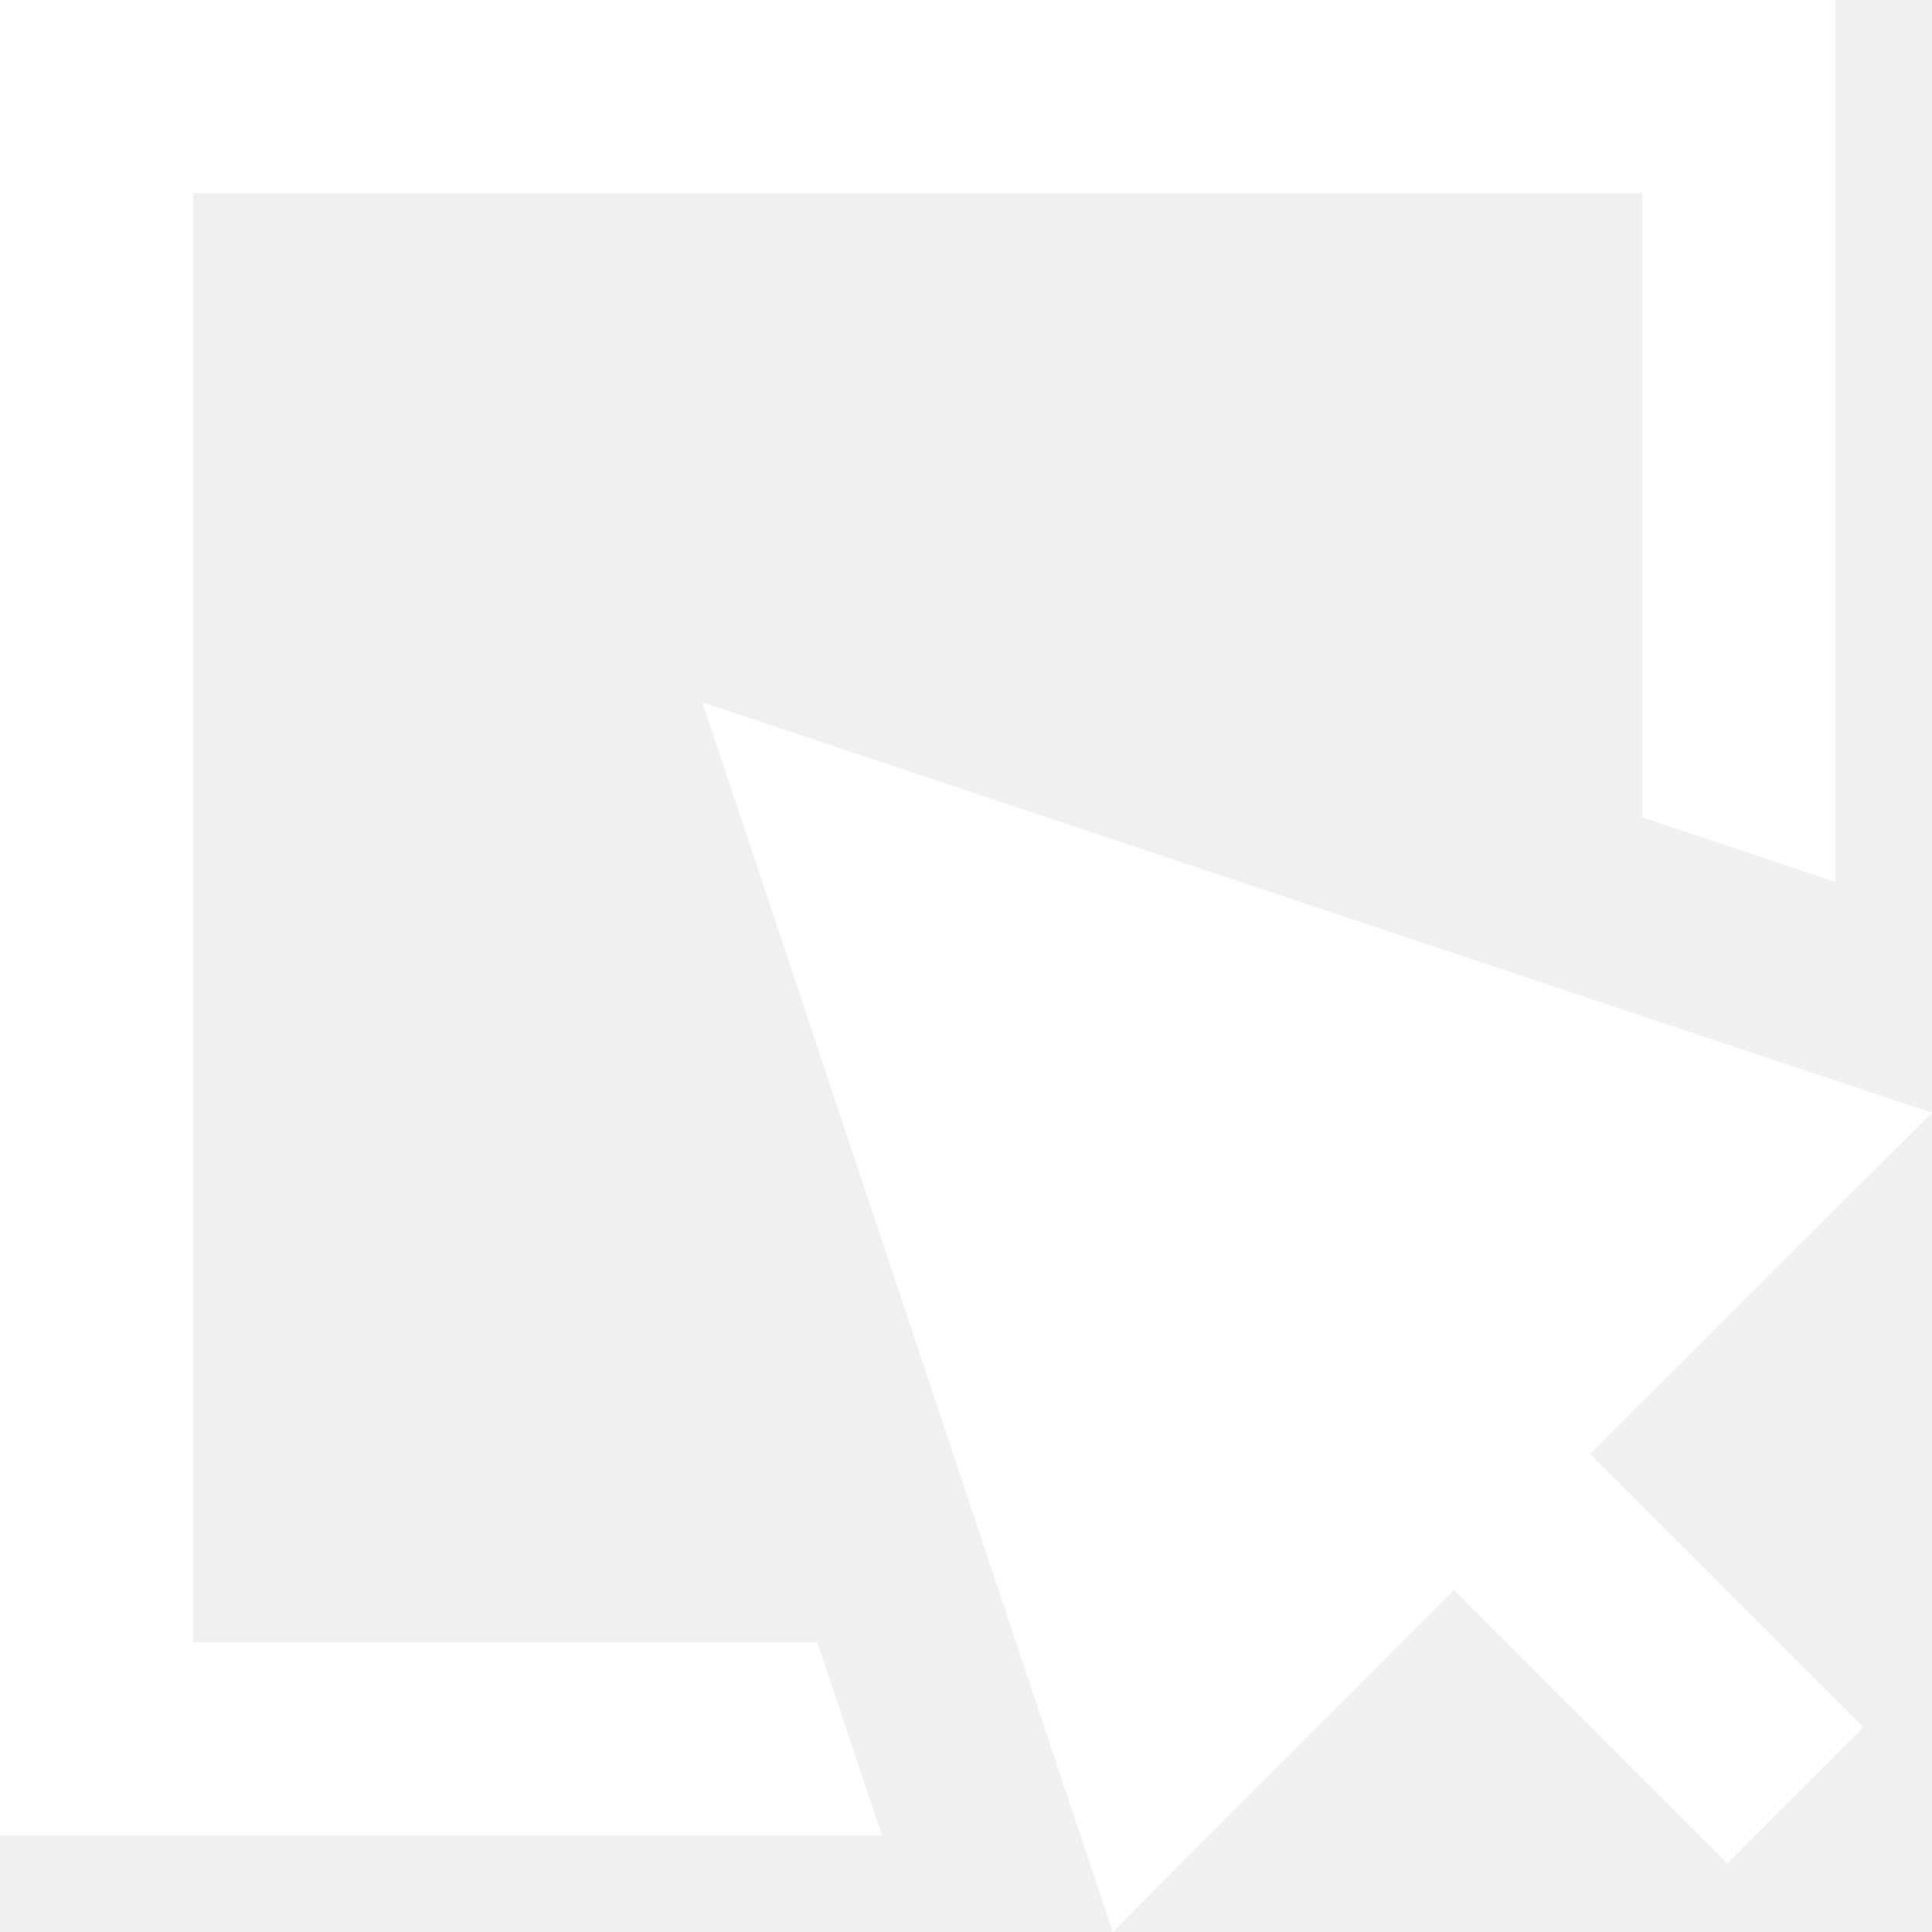
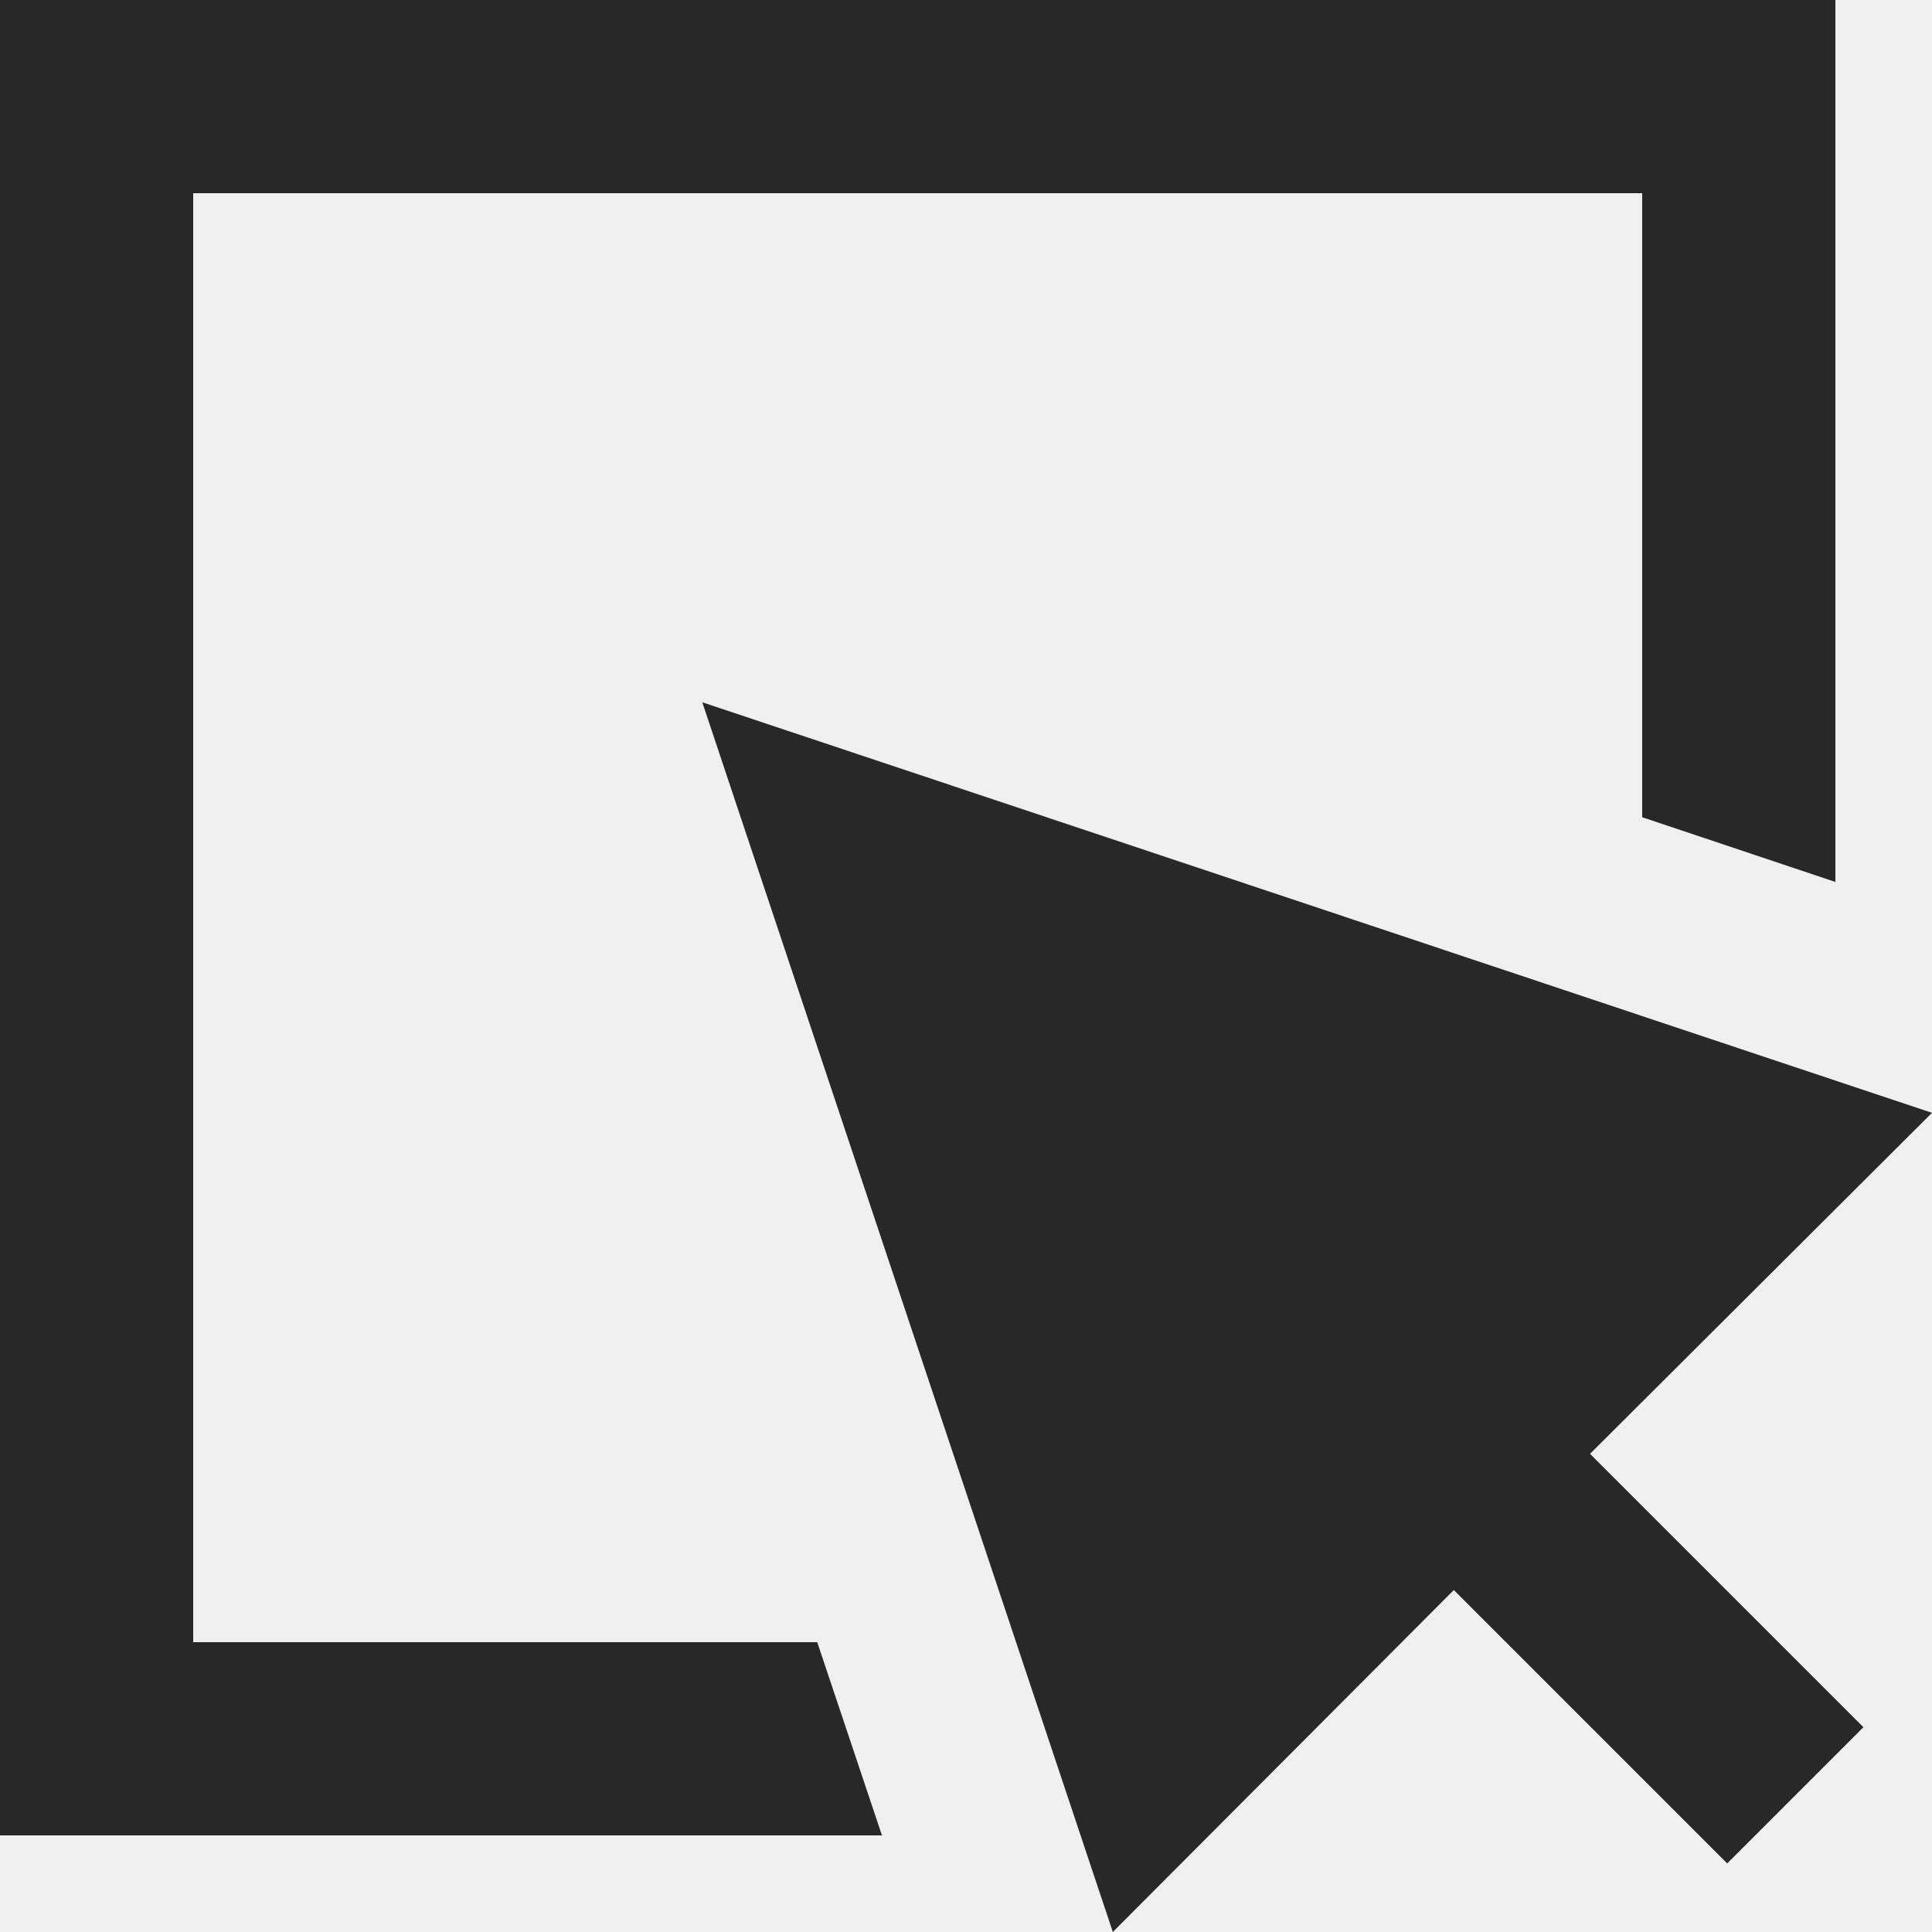
- <svg xmlns="http://www.w3.org/2000/svg" t="1689772948389" class="icon" viewBox="0 0 1024 1024" version="1.1" p-id="8134" width="200" height="200">
-   <path d="M1024 589.824L372.224 372.224 589.824 1024l180.736-181.248 144.896 144.896 72.192-72.192-144.896-144.896L1024 589.824z" fill="#ffffff" p-id="8135" />
-   <path d="M102.4 870.4V102.4h768v330.752l102.4 34.304V0H0v972.8h467.456l-34.304-102.4H102.4z" fill="#ffffff" p-id="8136" />
+ <svg xmlns="http://www.w3.org/2000/svg" t="1689849898046" class="icon" viewBox="0 0 1024 1024" version="1.1" p-id="4412" width="200" height="200">
+   <path d="M1024 589.824L372.224 372.224 589.824 1024l180.736-181.248 144.896 144.896 72.192-72.192-144.896-144.896L1024 589.824z" fill="#282828" p-id="4413" />
+   <path d="M102.4 870.4V102.4h768v330.752l102.4 34.304V0H0v972.8h467.456l-34.304-102.4H102.4z" fill="#282828" p-id="4414" />
</svg>
